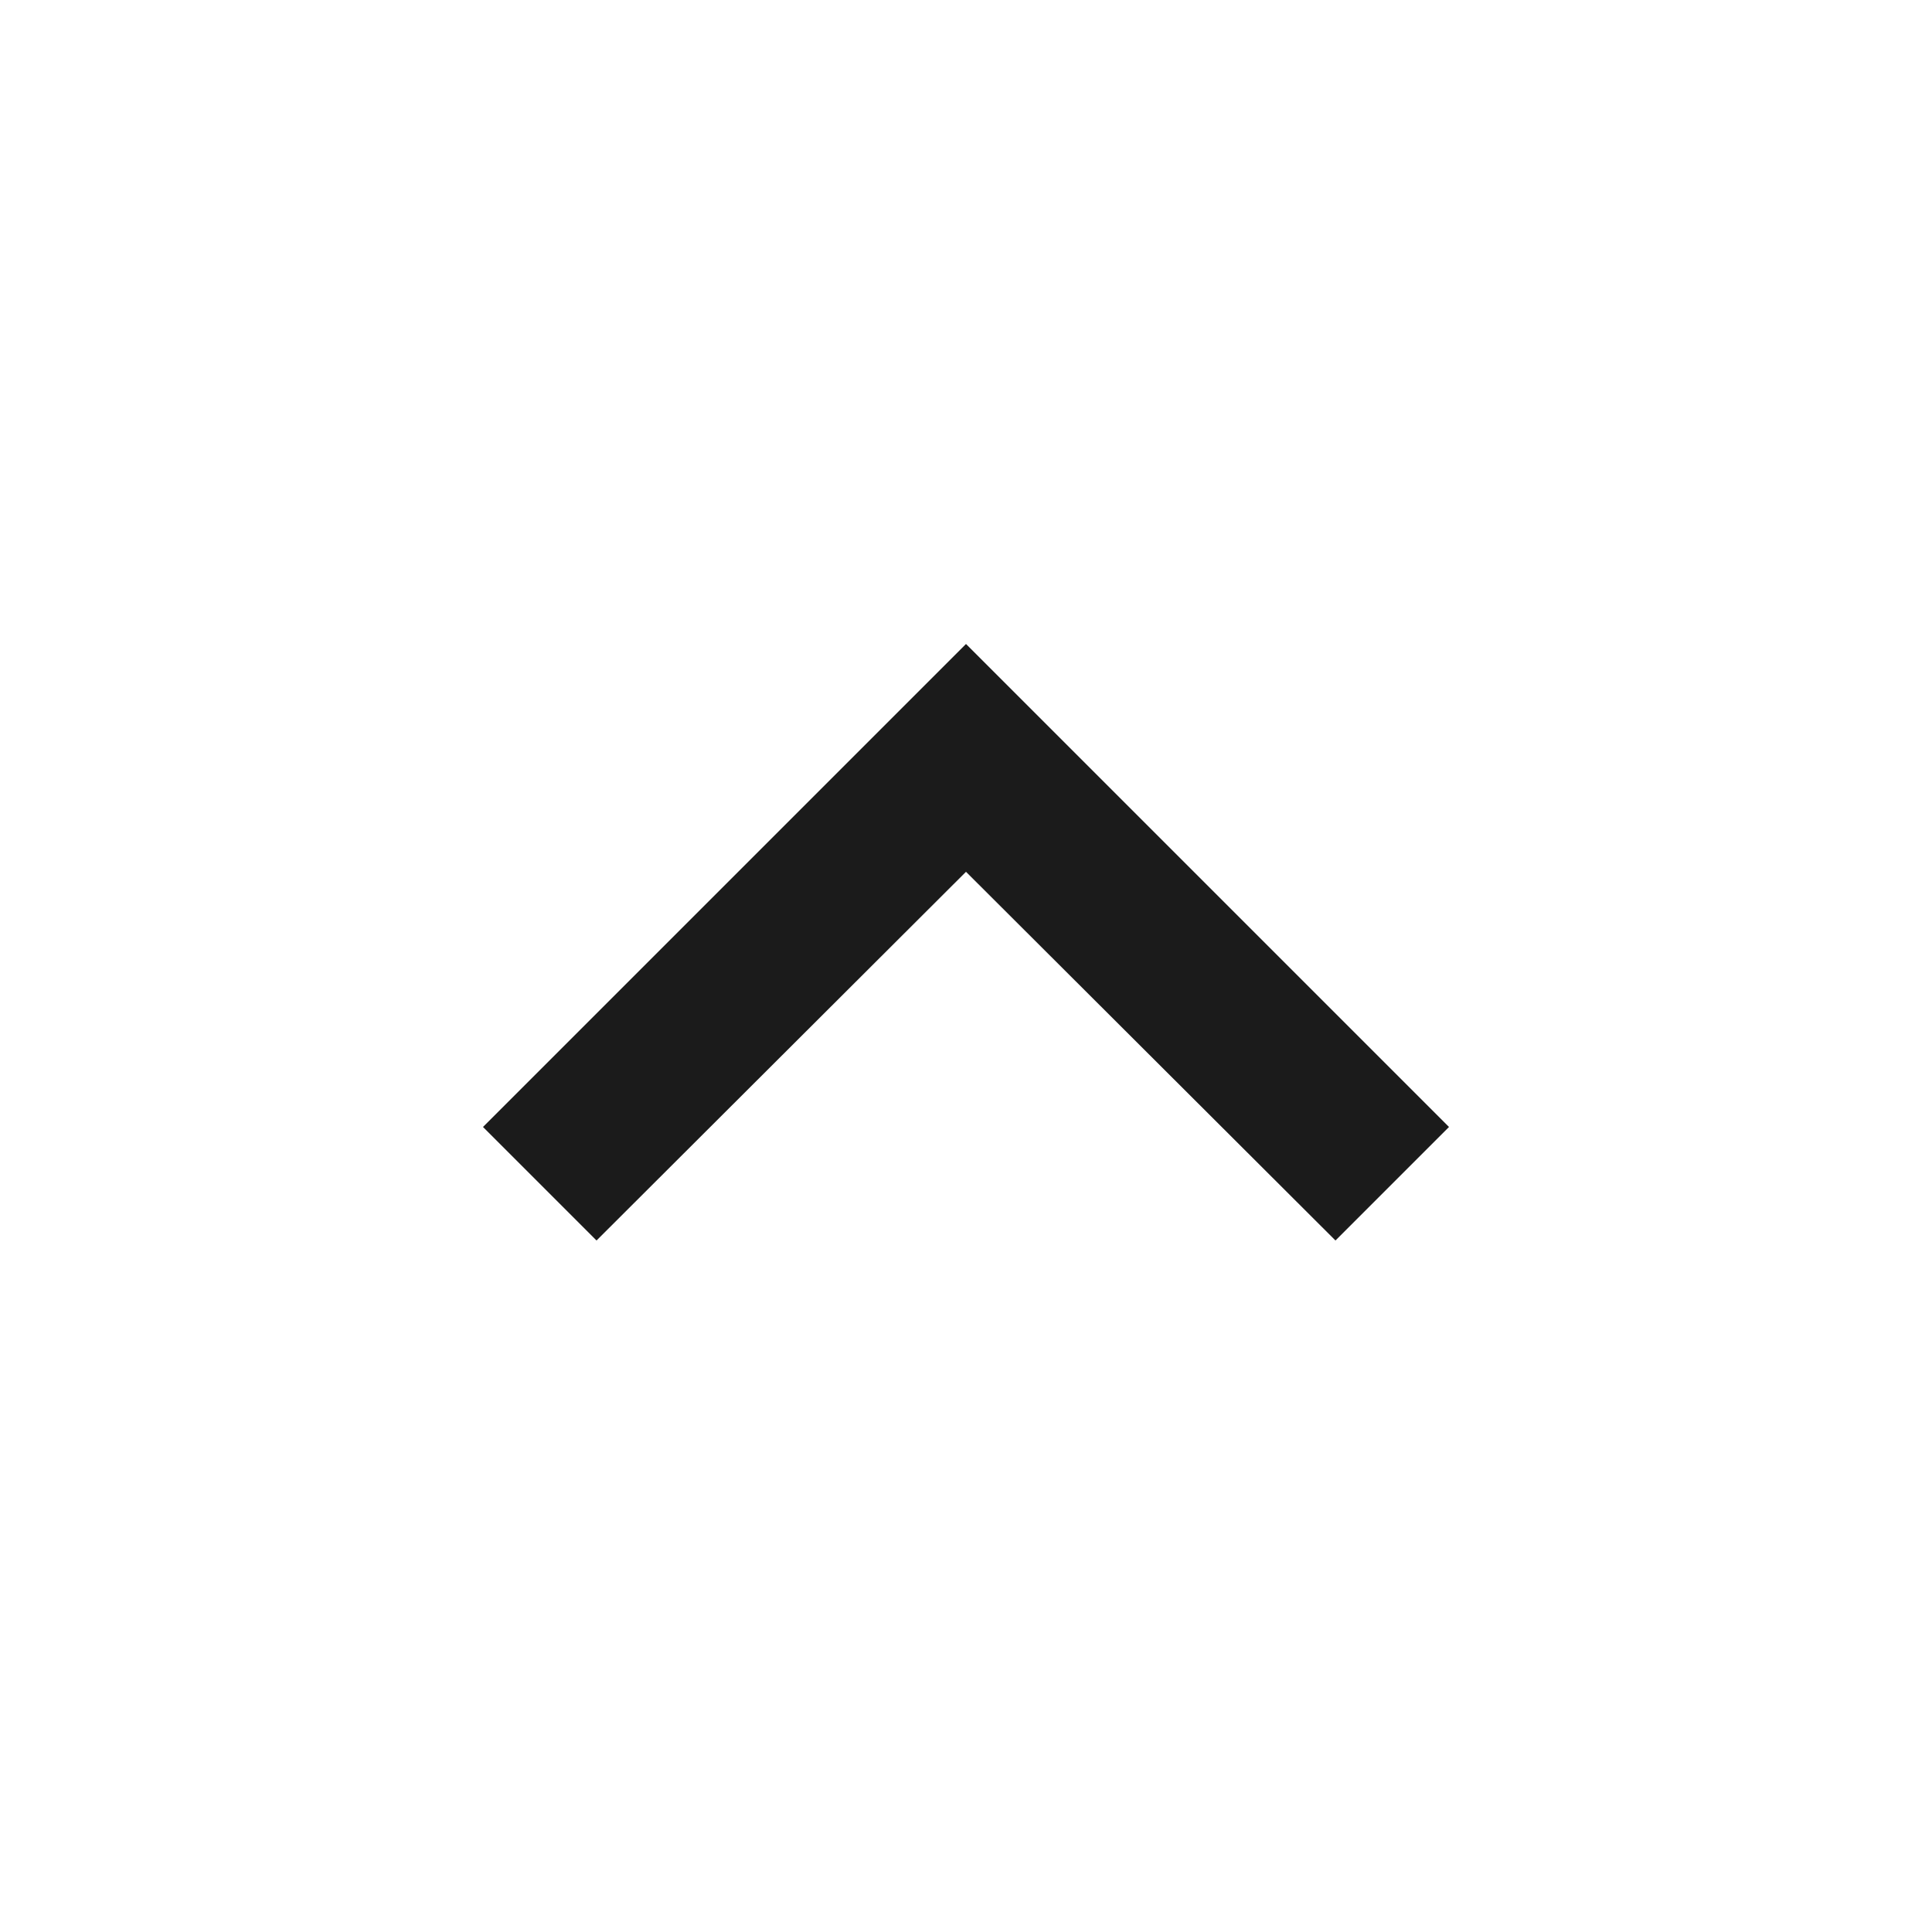
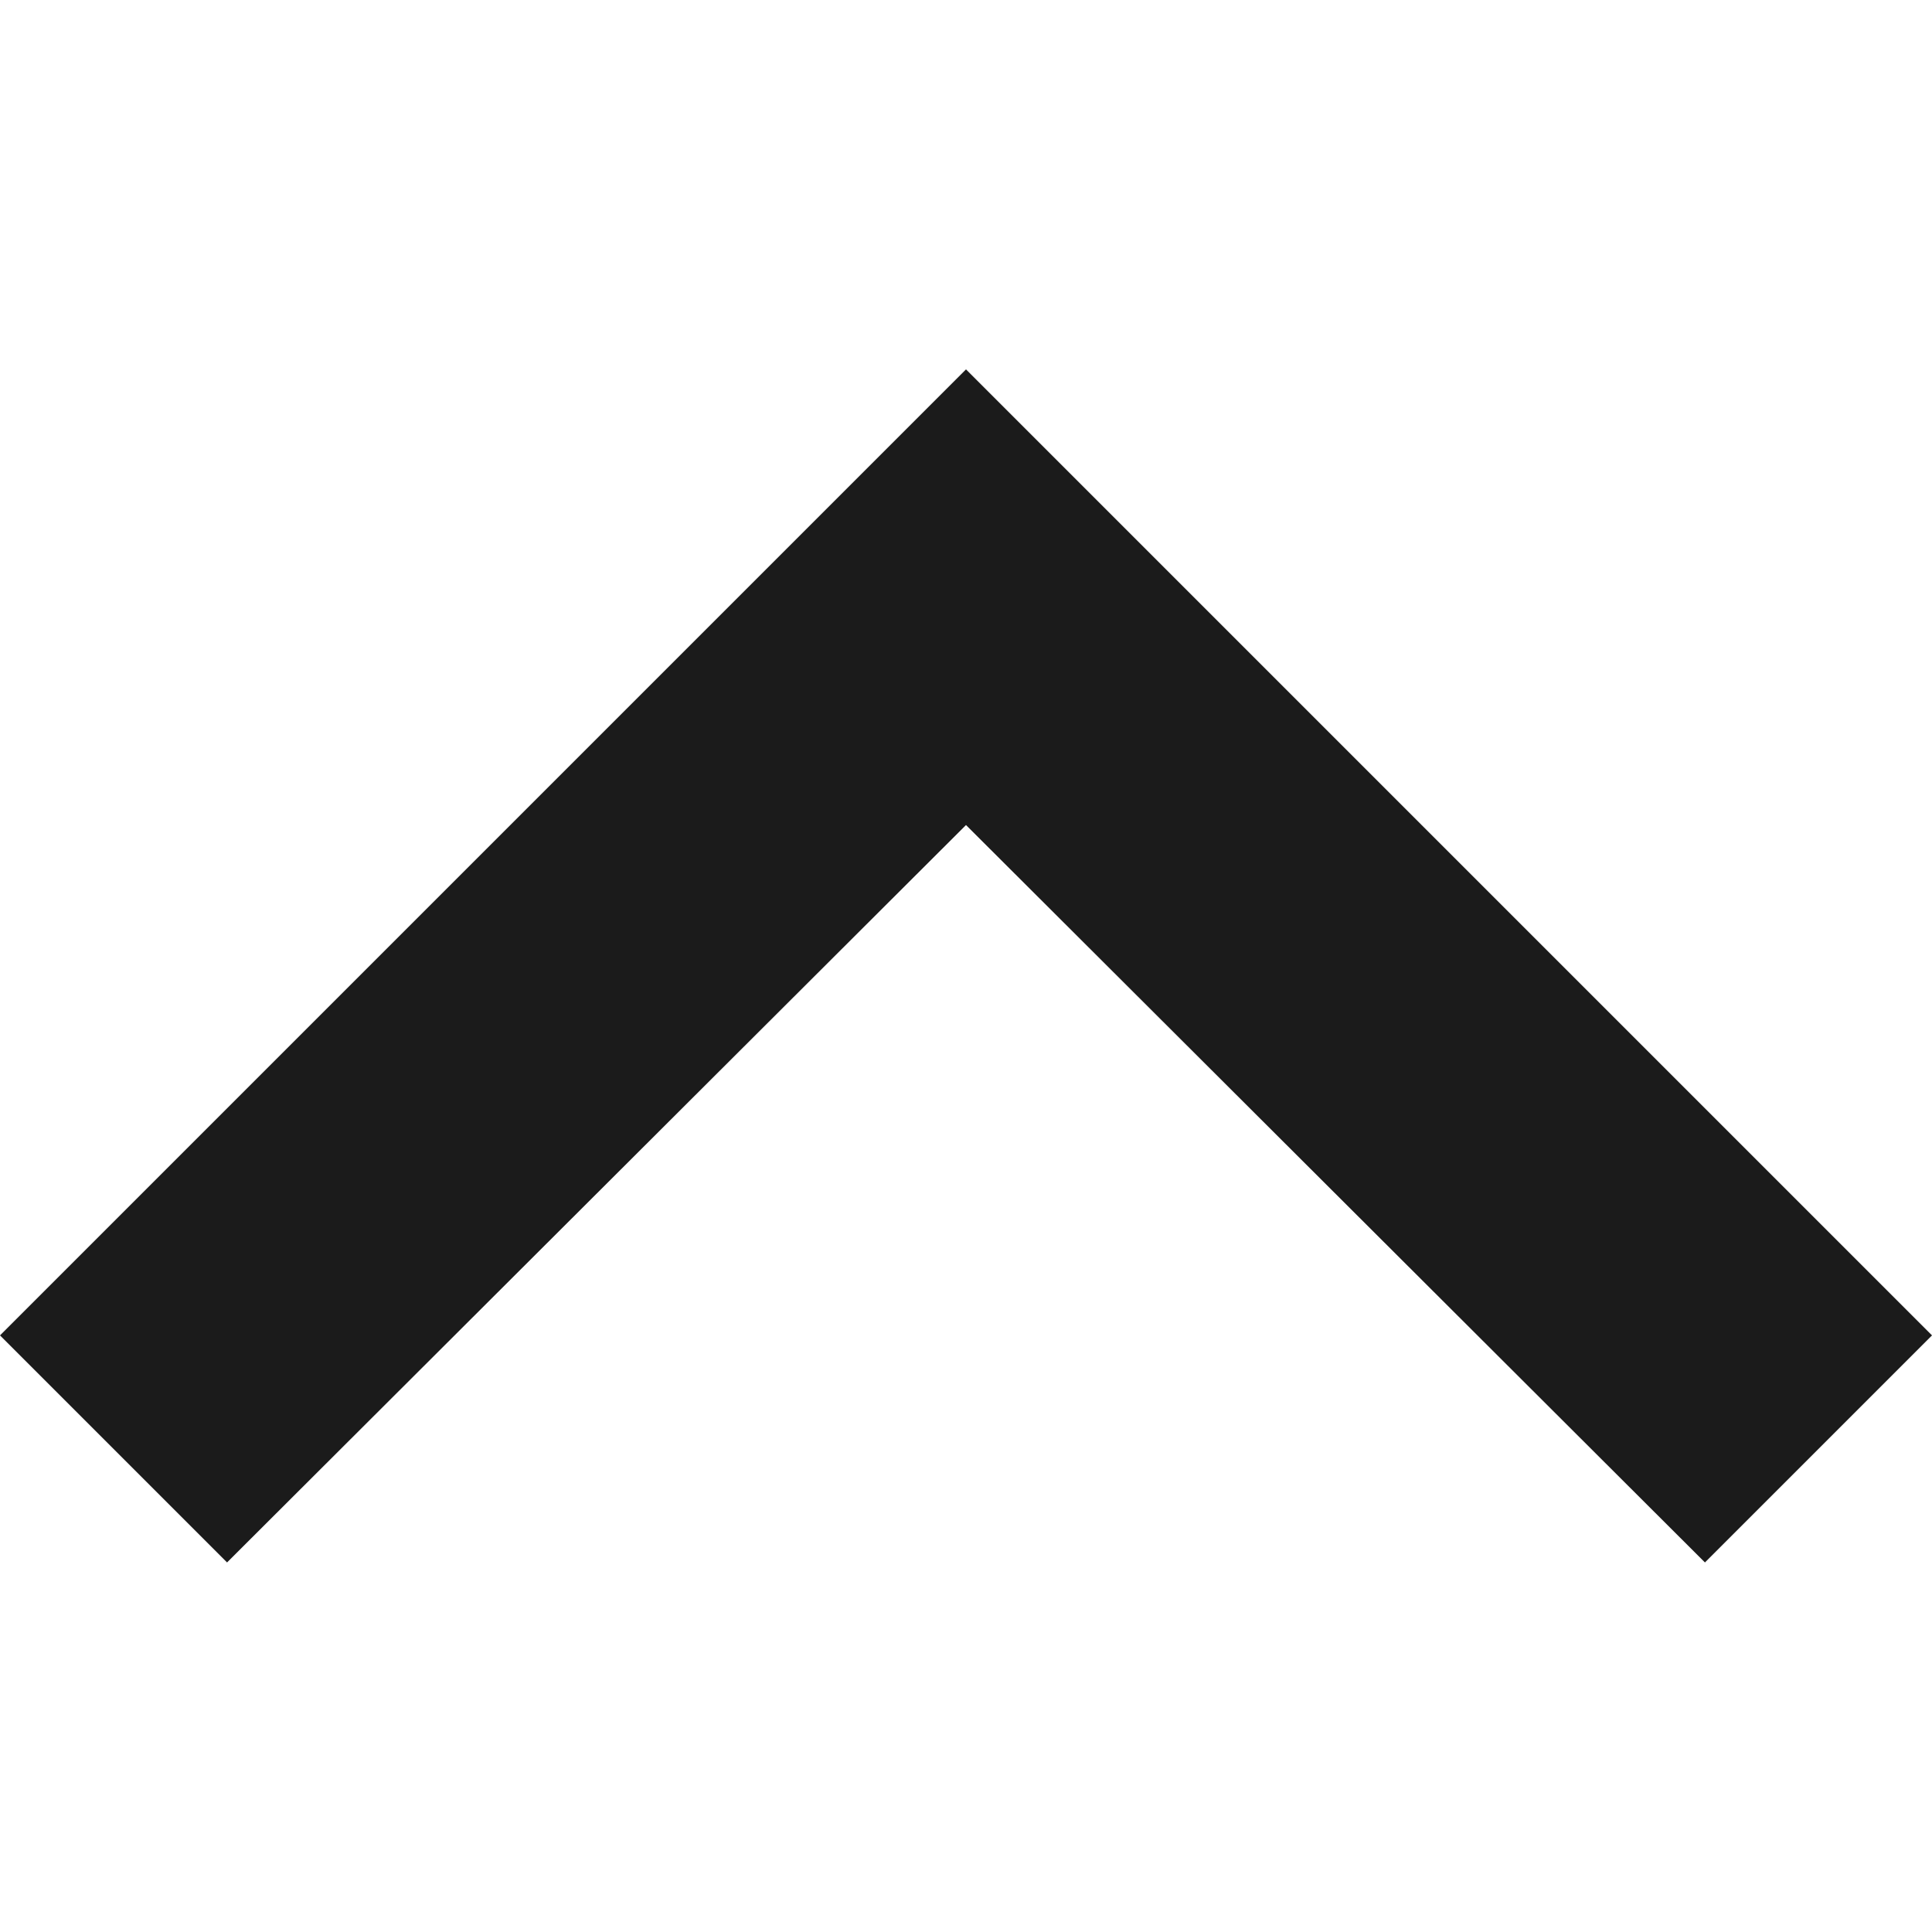
- <svg xmlns="http://www.w3.org/2000/svg" width="25" height="25" viewBox="0 0 25 25" fill="none">
+ <svg xmlns="http://www.w3.org/2000/svg" width="12.5" height="12.5" viewBox="6.25 5.943 12.5 12.5" fill="none">
  <path fill-rule="evenodd" clip-rule="evenodd" d="M12.5 8.333L6.25 14.583L7.719 16.052L12.5 11.281L17.281 16.052L18.75 14.583L12.5 8.333Z" fill="#1B1B1B" />
</svg>
